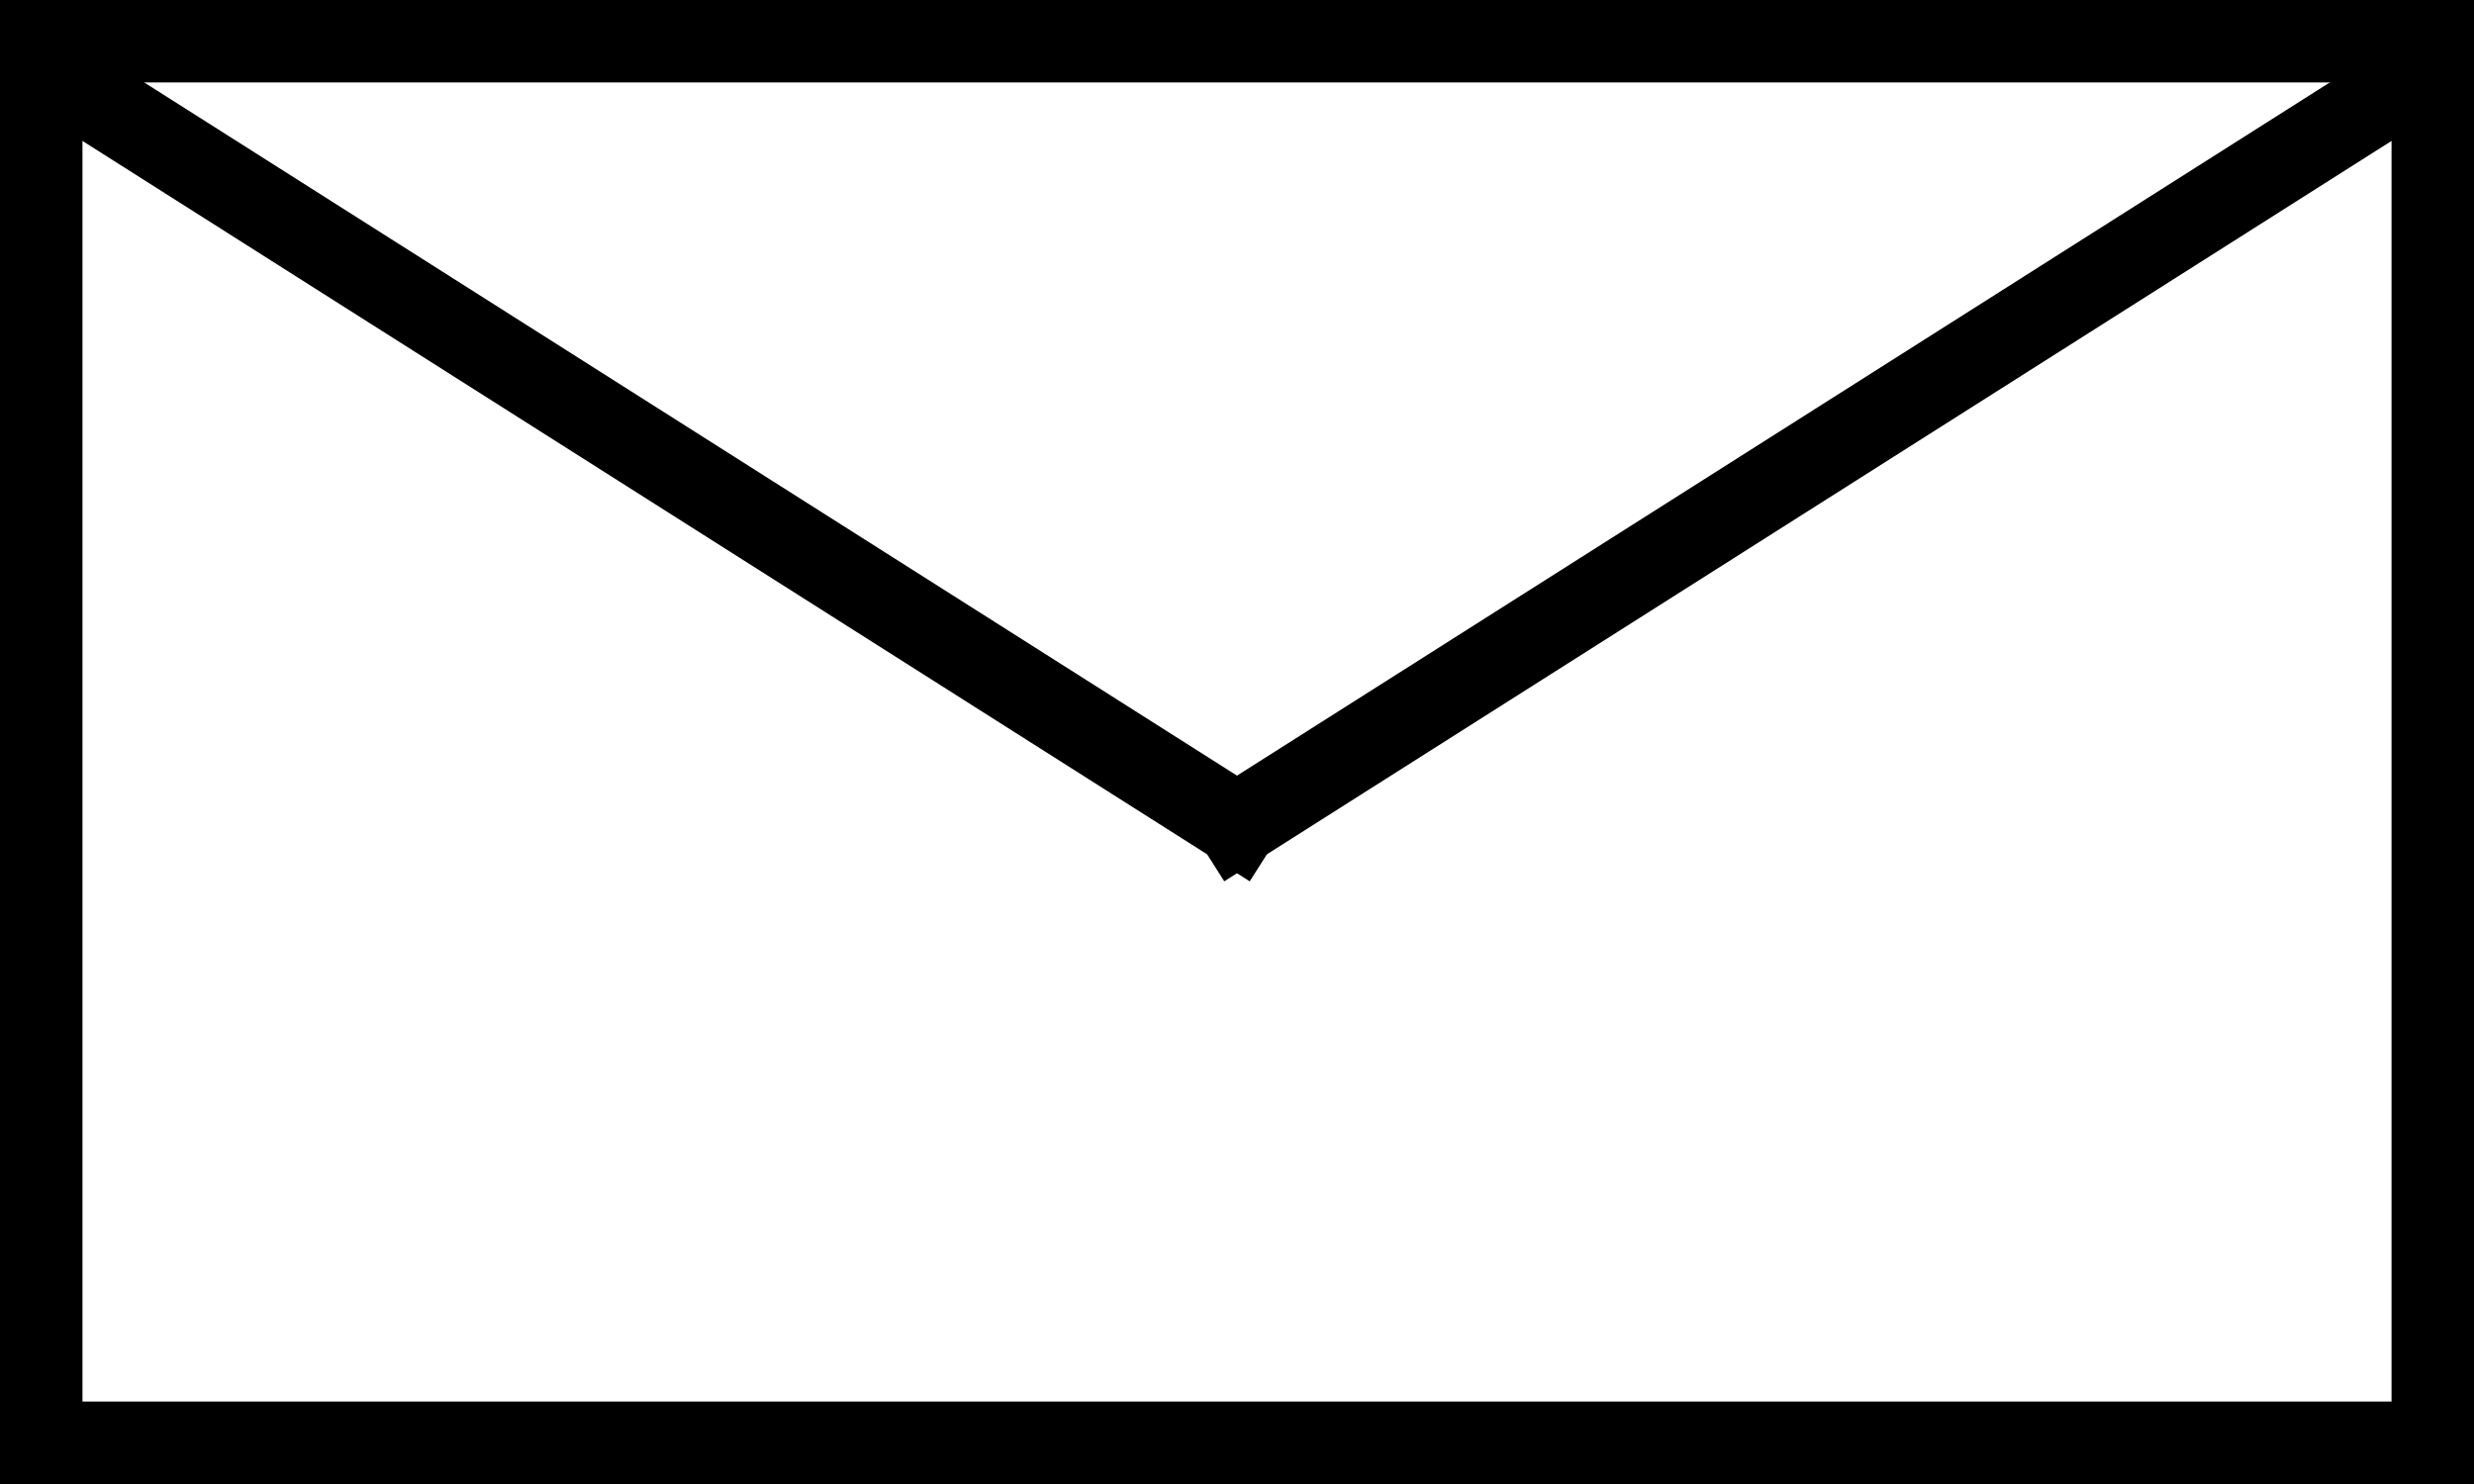
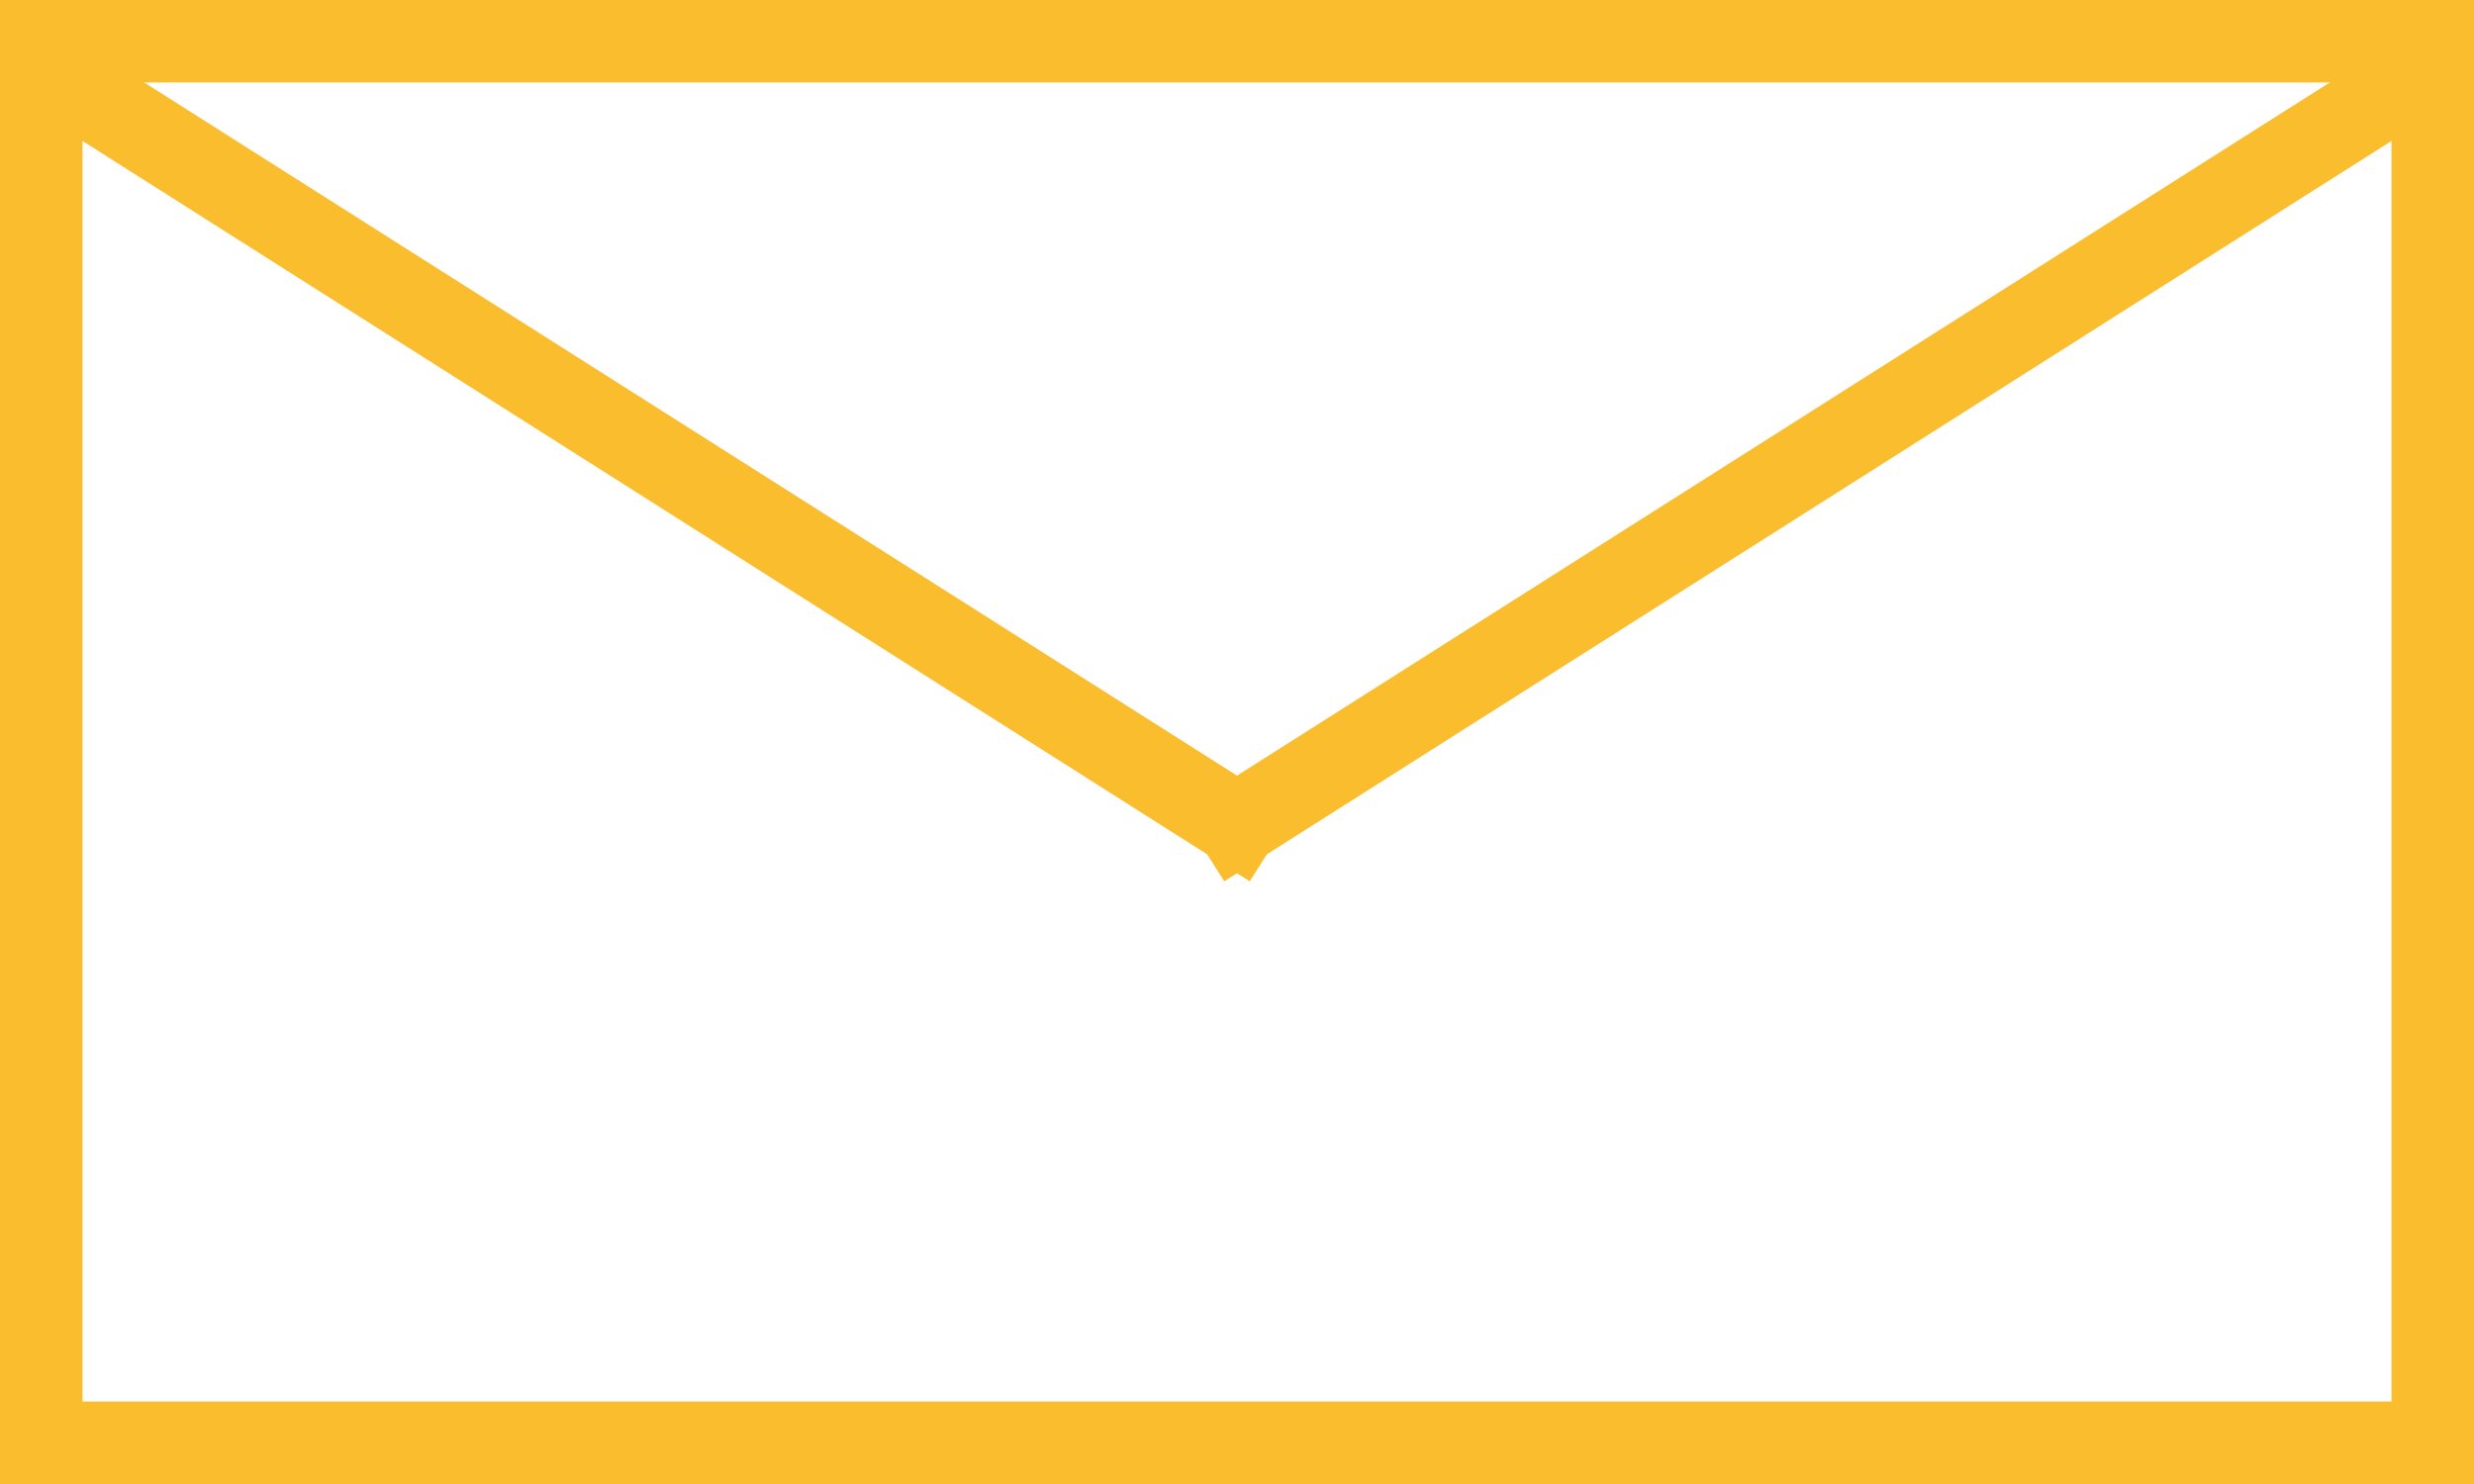
- <svg xmlns="http://www.w3.org/2000/svg" width="30px" height="18px" viewBox="0 0 30 18" version="1.1">
-   <defs />
-   <g id="Page-1" stroke="none" stroke-width="1" fill="none" fill-rule="evenodd">
-     <g id="intermediate-mail" stroke="#000000">
-       <rect id="Rectangle" x="0.5" y="0.5" width="29" height="17" />
-       <path d="M1.233,1.265 L15,10" id="Line" stroke-linecap="square" />
-       <path d="M15.233,1.265 L29,10" id="Line-Copy" stroke-linecap="square" transform="translate(22, 5.5) scale(-1, 1) translate(-22, -5.5) " />
-     </g>
-   </g>
+ <svg xmlns="http://www.w3.org/2000/svg" width="30" height="18" viewBox="0 0 30 18" fill="none">
+   <path d="M29.5 0.5H0.5V17.5H29.5V0.5Z" stroke="#FABD2D" />
+   <path d="M1.233 1.265L15 10" stroke="#FABD2D" stroke-linecap="square" />
+   <path d="M28.767 1.265L15 10" stroke="#FABD2D" stroke-linecap="square" />
</svg>
